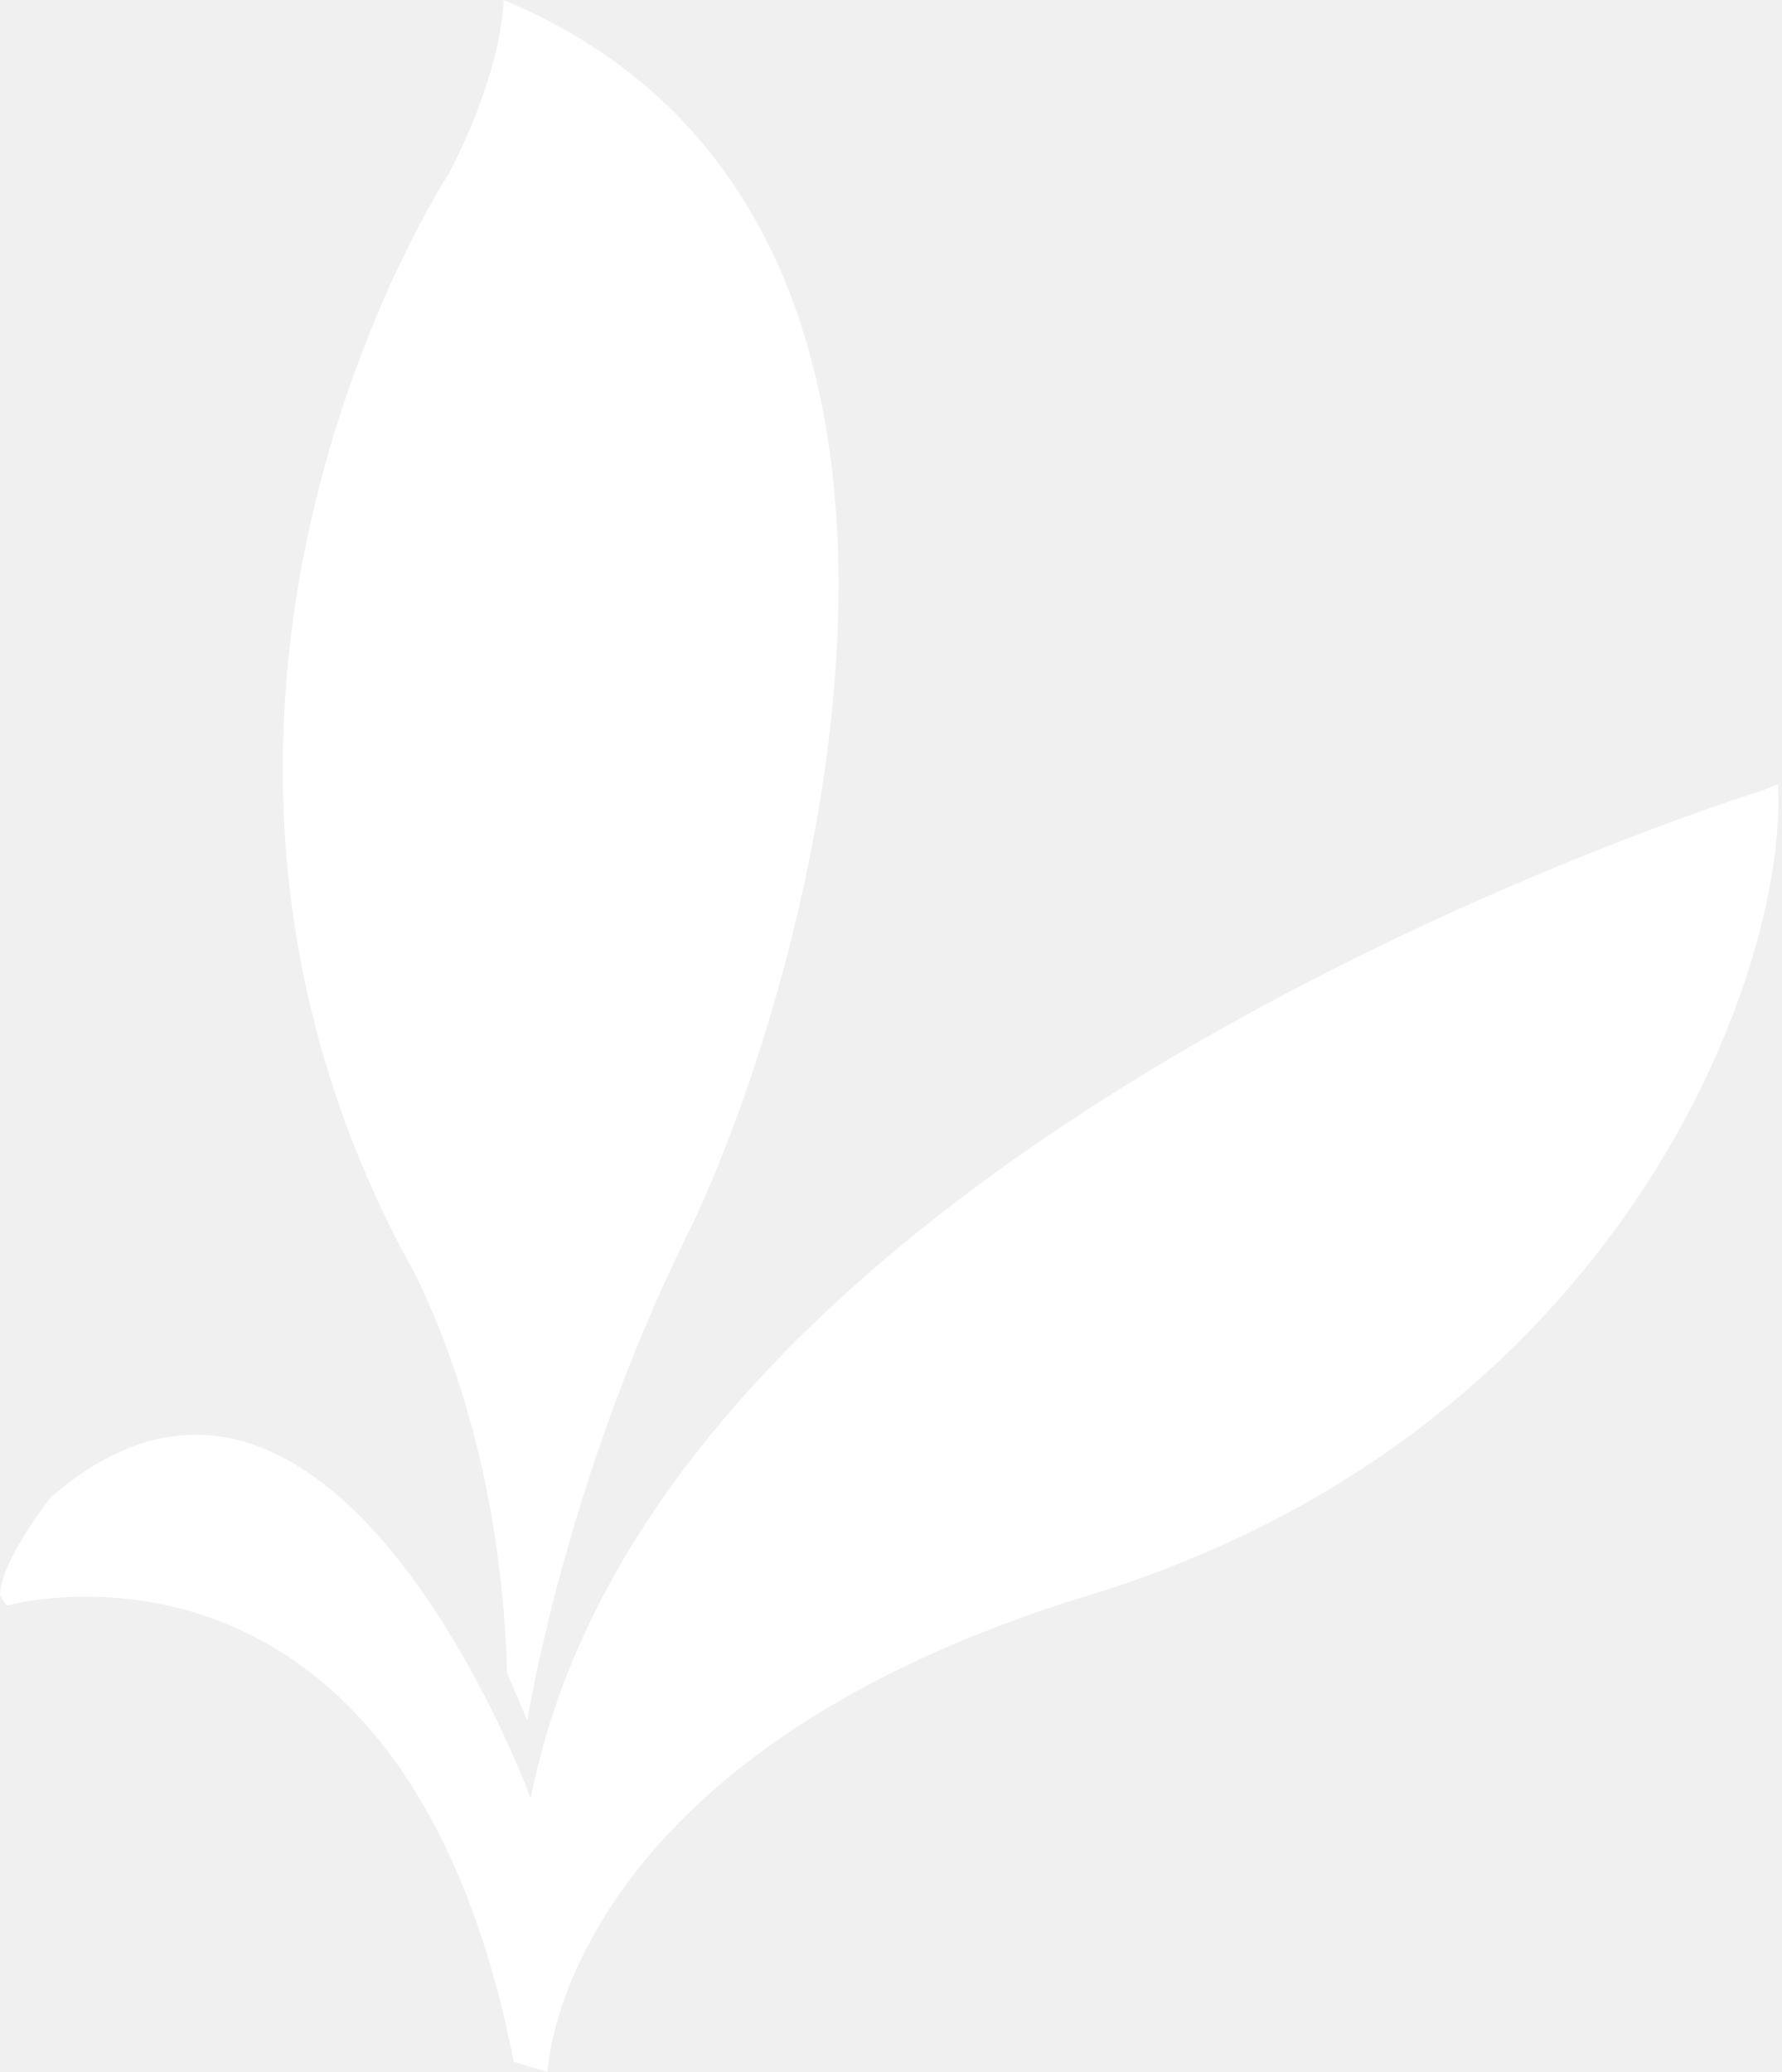
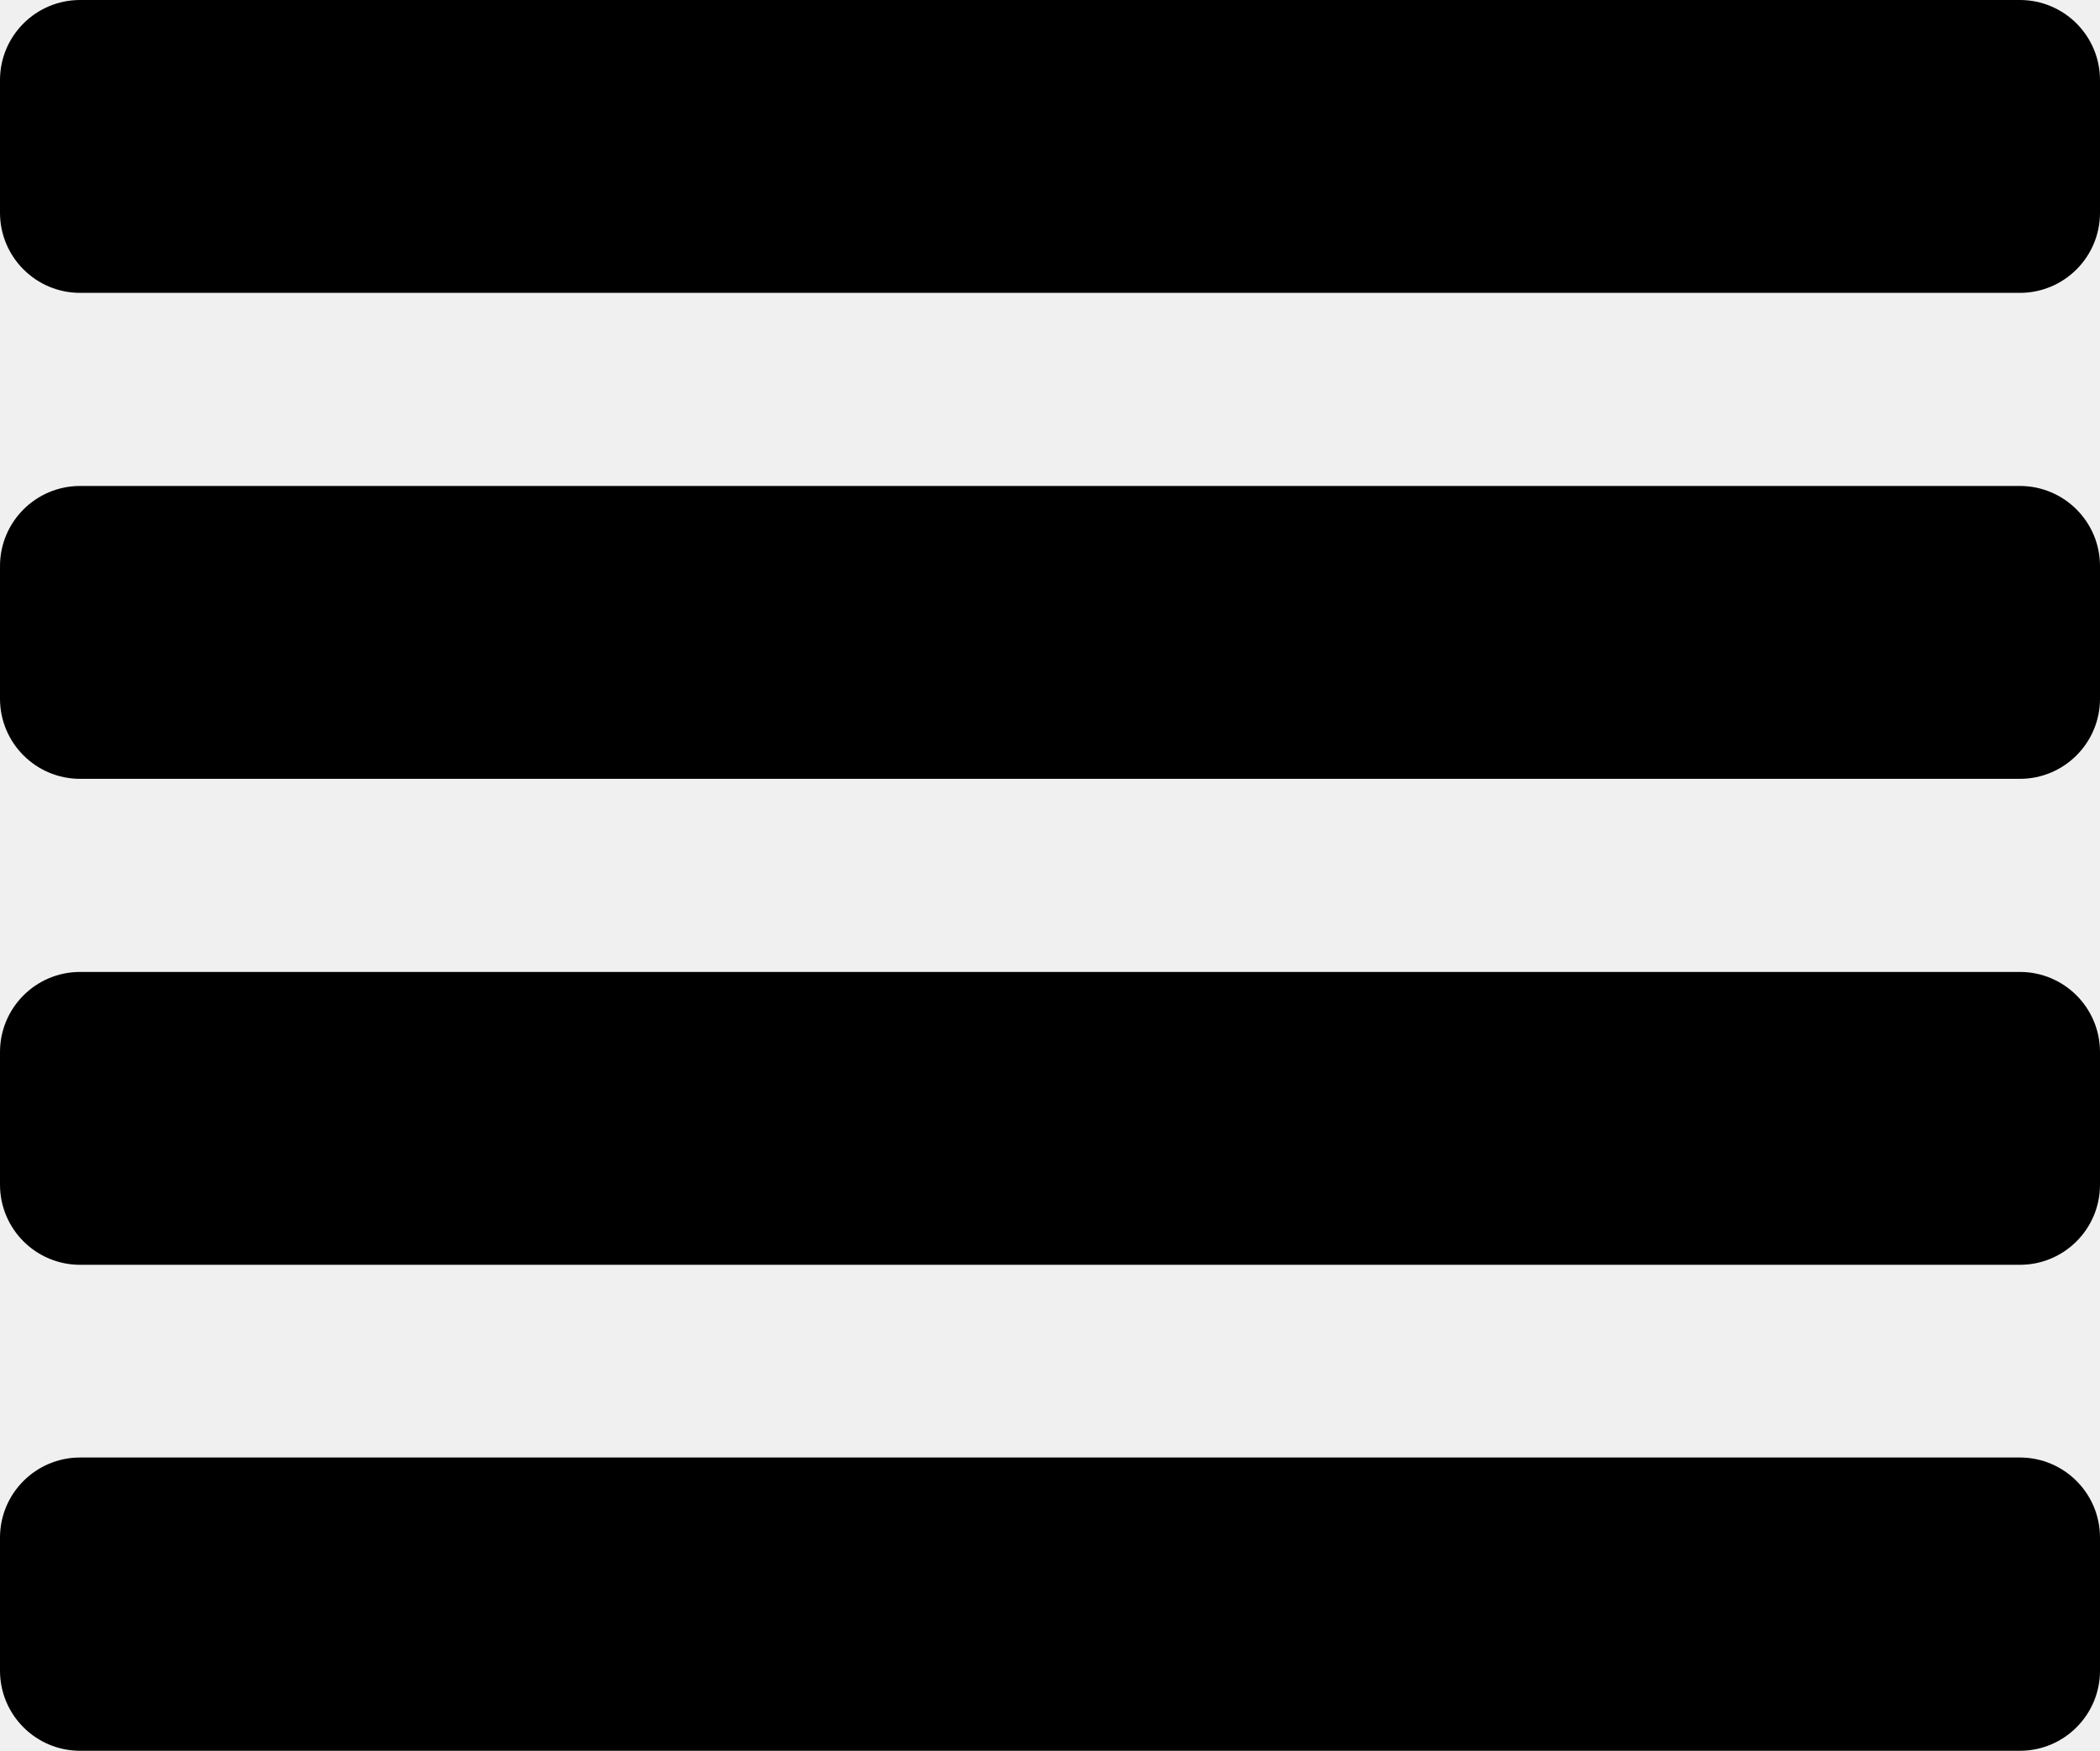
- <svg xmlns="http://www.w3.org/2000/svg" version="1.1" x="0px" y="0px" viewBox="0 0 52.7 61.3" enable-background="new 0 0 52.7 61.3">
+ <svg xmlns="http://www.w3.org/2000/svg" viewBox="0 0 52.43 43.7">
  <g>
-     <path fill="#FFFFFF" d="M16.2,61.3c0,0,0.3-9.3,16-14.1s20.7-18.4,20.4-24l-0.5,0.2c0,0-32.5,10-36.4,29.8 c0,0-5.9-16.1-14.2-8.9c0,0-1.5,1.9-1.5,2.9l0.2,0.3c0,0,11.7-3.3,15,13.5L16.2,61.3z" />
-     <path fill="#FFFFFF" d="M15.6,50.9c0,0,1.1-7,4.7-14.3S30.5,6.5,14.9,0c0,0,0,2-1.6,5.1c0,0-10.1,15.3-1.4,31.9 c0,0,2.9,4.7,3.1,12.5L15.6,50.9z" />
+     <g id="Sprout_Lists" data-name="Sprout Lists">
+       <path id="icon-mask" d="M50.43,7.31H2a2,2,0,0,1-2-2V2A2,2,0,0,1,2,0H50.43a2,2,0,0,1,2,2V5.31A2,2,0,0,1,50.43,7.31Zm0,12.13H2a2,2,0,0,1-2-2V14.13a2,2,0,0,1,2-2H50.43a2,2,0,0,1,2,2v3.31A2,2,0,0,1,50.43,19.44Zm0,12.13H2a2,2,0,0,1-2-2V26.26a2,2,0,0,1,2-2H50.43a2,2,0,0,1,2,2v3.31A2,2,0,0,1,50.43,31.57Zm0,12.13H2a2,2,0,0,1-2-2V38.38a2,2,0,0,1,2-2H50.43a2,2,0,0,1,2,2V41.7A2,2,0,0,1,50.43,43.7Z" />
+     </g>
  </g>
</svg>
